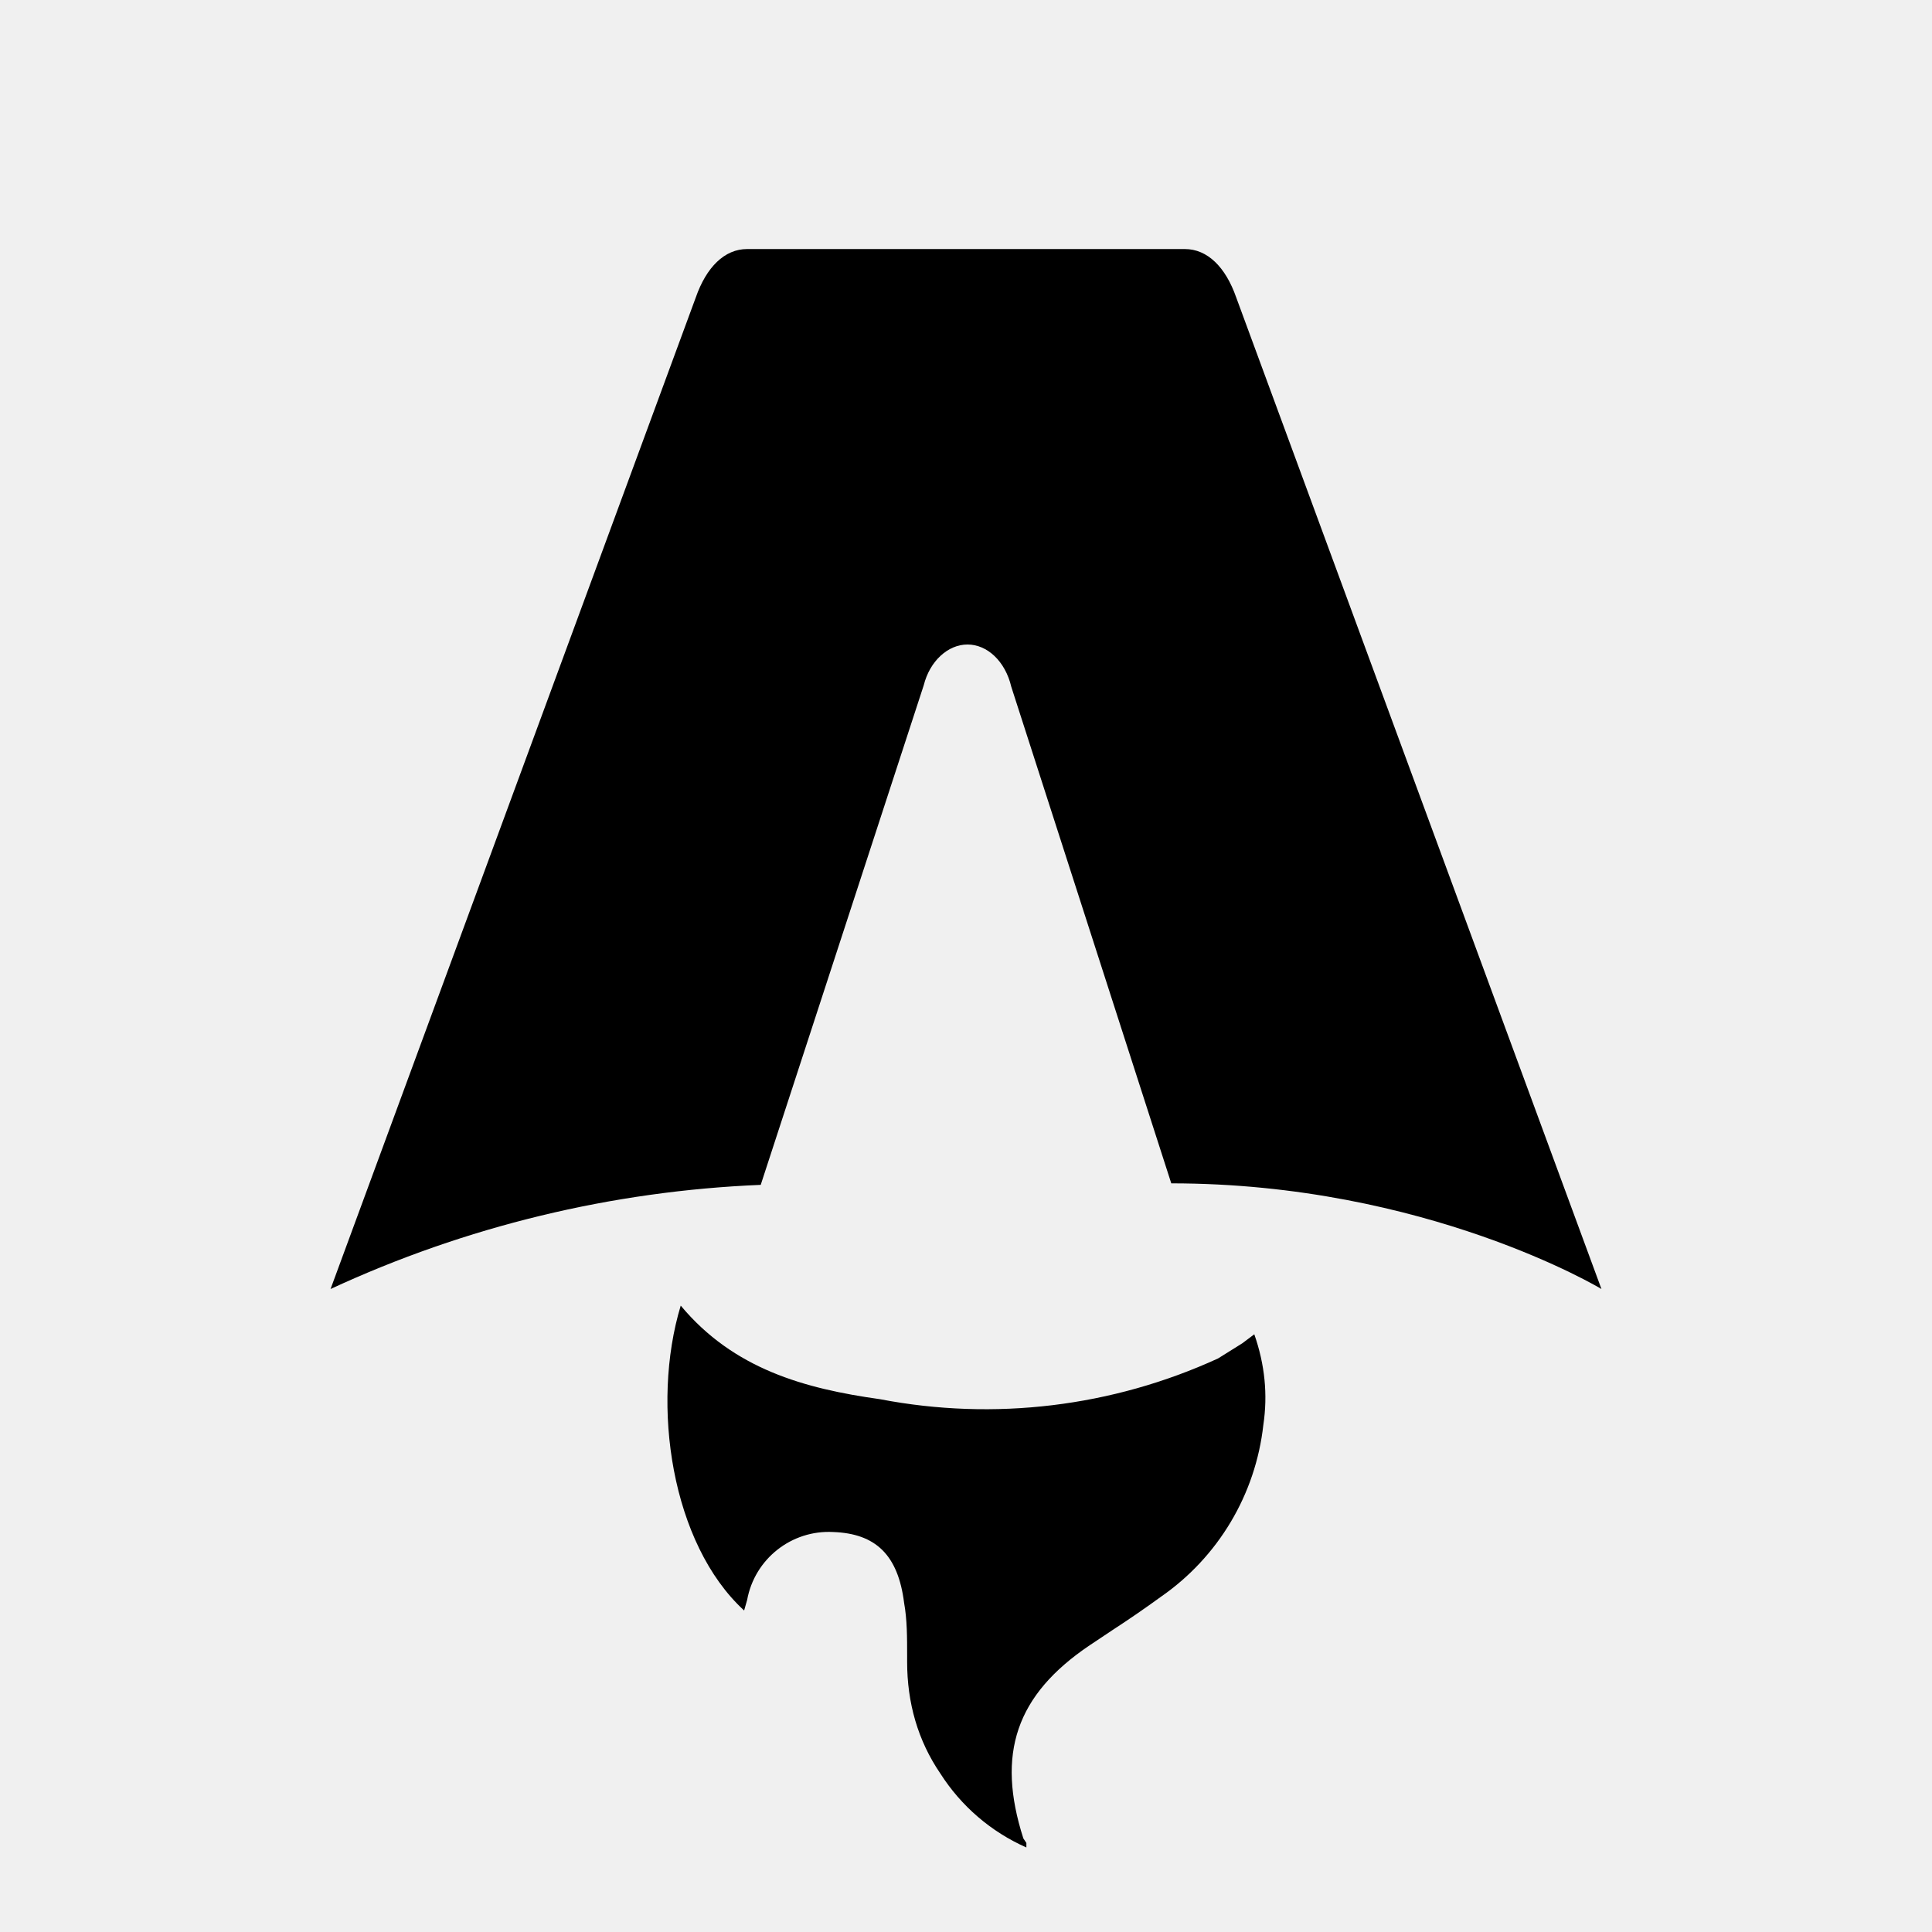
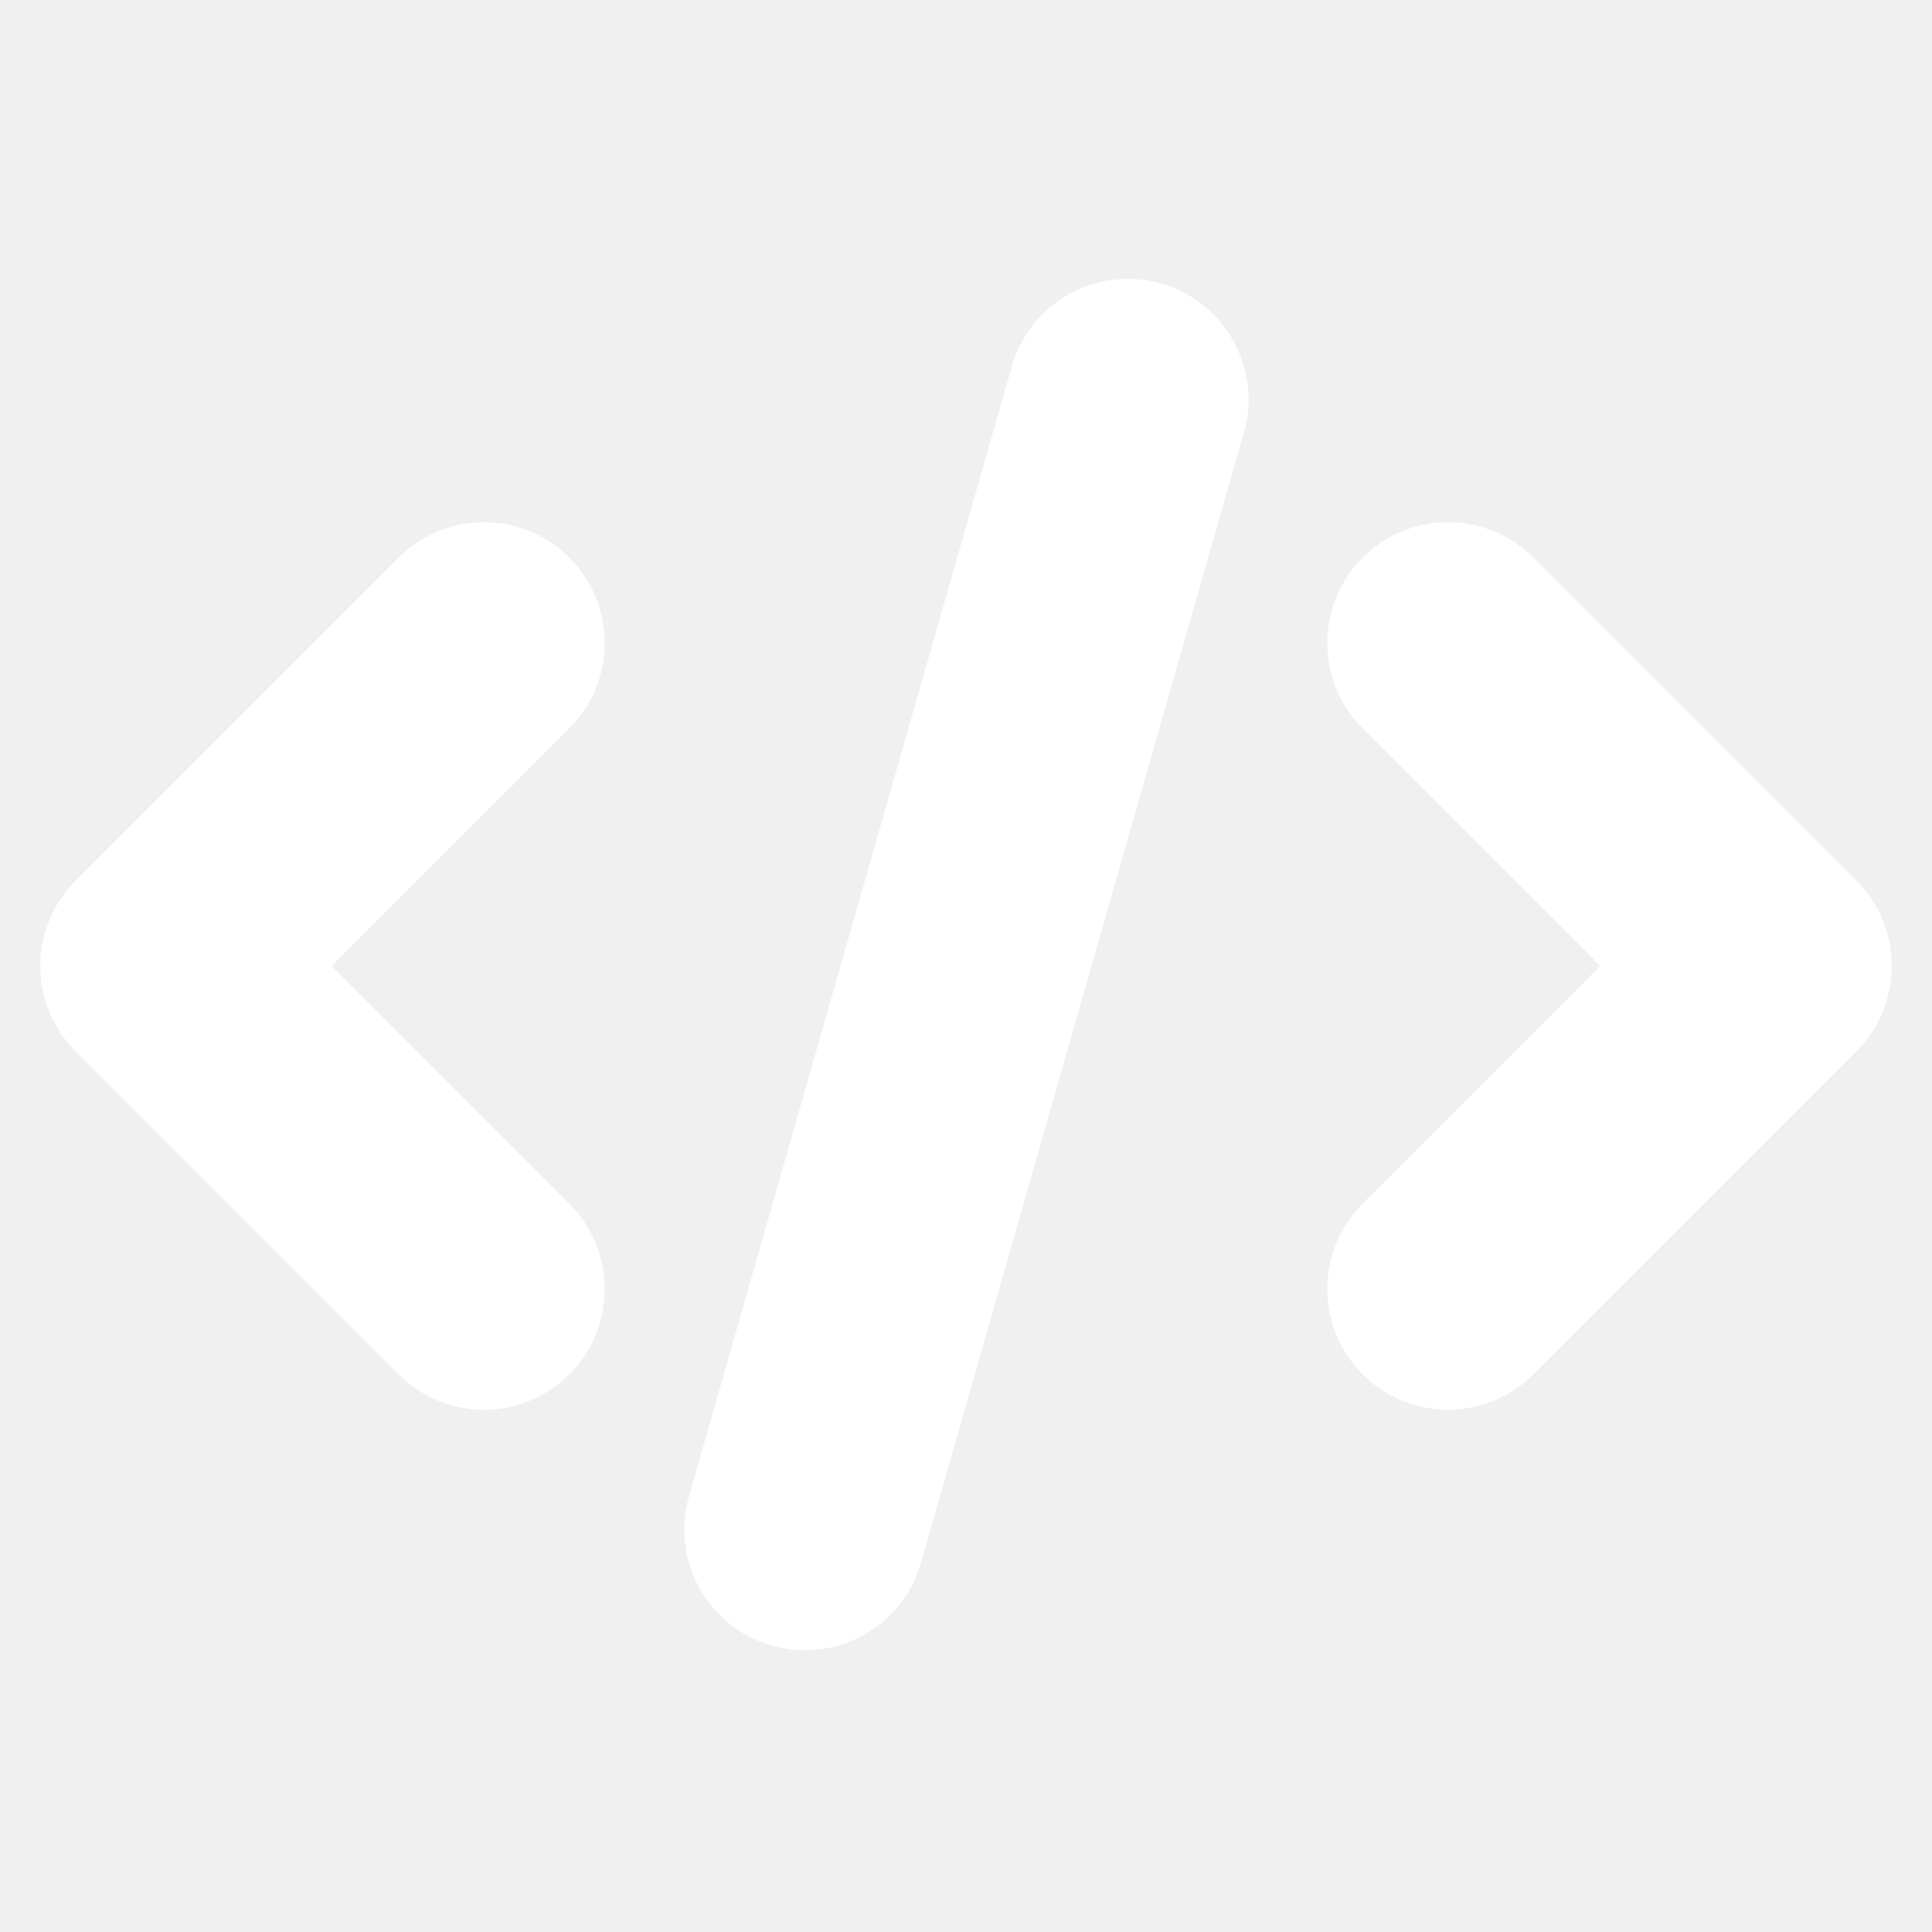
- <svg xmlns="http://www.w3.org/2000/svg" fill="none" viewBox="0 0 128 128">
-   <path d="M50.4 78.5a75.1 75.1 0 0 0-28.5 6.9l24.2-65.7c.7-2 1.9-3.2 3.4-3.2h29c1.5 0 2.7 1.2 3.4 3.2l24.2 65.7s-11.6-7-28.5-7L67 45.5c-.4-1.7-1.6-2.8-2.9-2.8-1.3 0-2.5 1.1-2.9 2.7L50.4 78.5Zm-1.1 28.2Zm-4.2-20.2c-2 6.6-.6 15.8 4.2 20.2a17.5 17.5 0 0 1 .2-.7 5.5 5.5 0 0 1 5.7-4.5c2.8.1 4.3 1.5 4.7 4.7.2 1.1.2 2.3.2 3.5v.4c0 2.7.7 5.2 2.2 7.4a13 13 0 0 0 5.7 4.9v-.3l-.2-.3c-1.8-5.6-.5-9.5 4.4-12.8l1.5-1a73 73 0 0 0 3.2-2.2 16 16 0 0 0 6.8-11.4c.3-2 .1-4-.6-6l-.8.6-1.6 1a37 37 0 0 1-22.4 2.7c-5-.7-9.7-2-13.2-6.2Z" />
-   <style>
-         path { fill: #000; }
-         @media (prefers-color-scheme: dark) {
-             path { fill: #FFF; }
-         }
-     </style>
+ <svg xmlns="http://www.w3.org/2000/svg" fill="#ffffff" width="800px" height="800px" viewBox="0 0 24 24" stroke="#ffffff">
+   <g id="SVGRepo_bgCarrier" stroke-width="0" />
+   <g id="SVGRepo_tracerCarrier" stroke-linecap="round" stroke-linejoin="round" />
+   <g id="SVGRepo_iconCarrier">
+     <path d="M1.293,11.293l4-4A1,1,0,1,1,6.707,8.707L3.414,12l3.293,3.293a1,1,0,1,1-1.414,1.414l-4-4A1,1,0,0,1,1.293,11.293Zm17.414-4a1,1,0,1,0-1.414,1.414L20.586,12l-3.293,3.293a1,1,0,1,0,1.414,1.414l4-4a1,1,0,0,0,0-1.414ZM13.039,4.726l-4,14a1,1,0,0,0,.686,1.236A1.053,1.053,0,0,0,10,20a1,1,0,0,0,.961-.726l4-14a1,1,0,1,0-1.922-.548Z" />
+   </g>
</svg>
